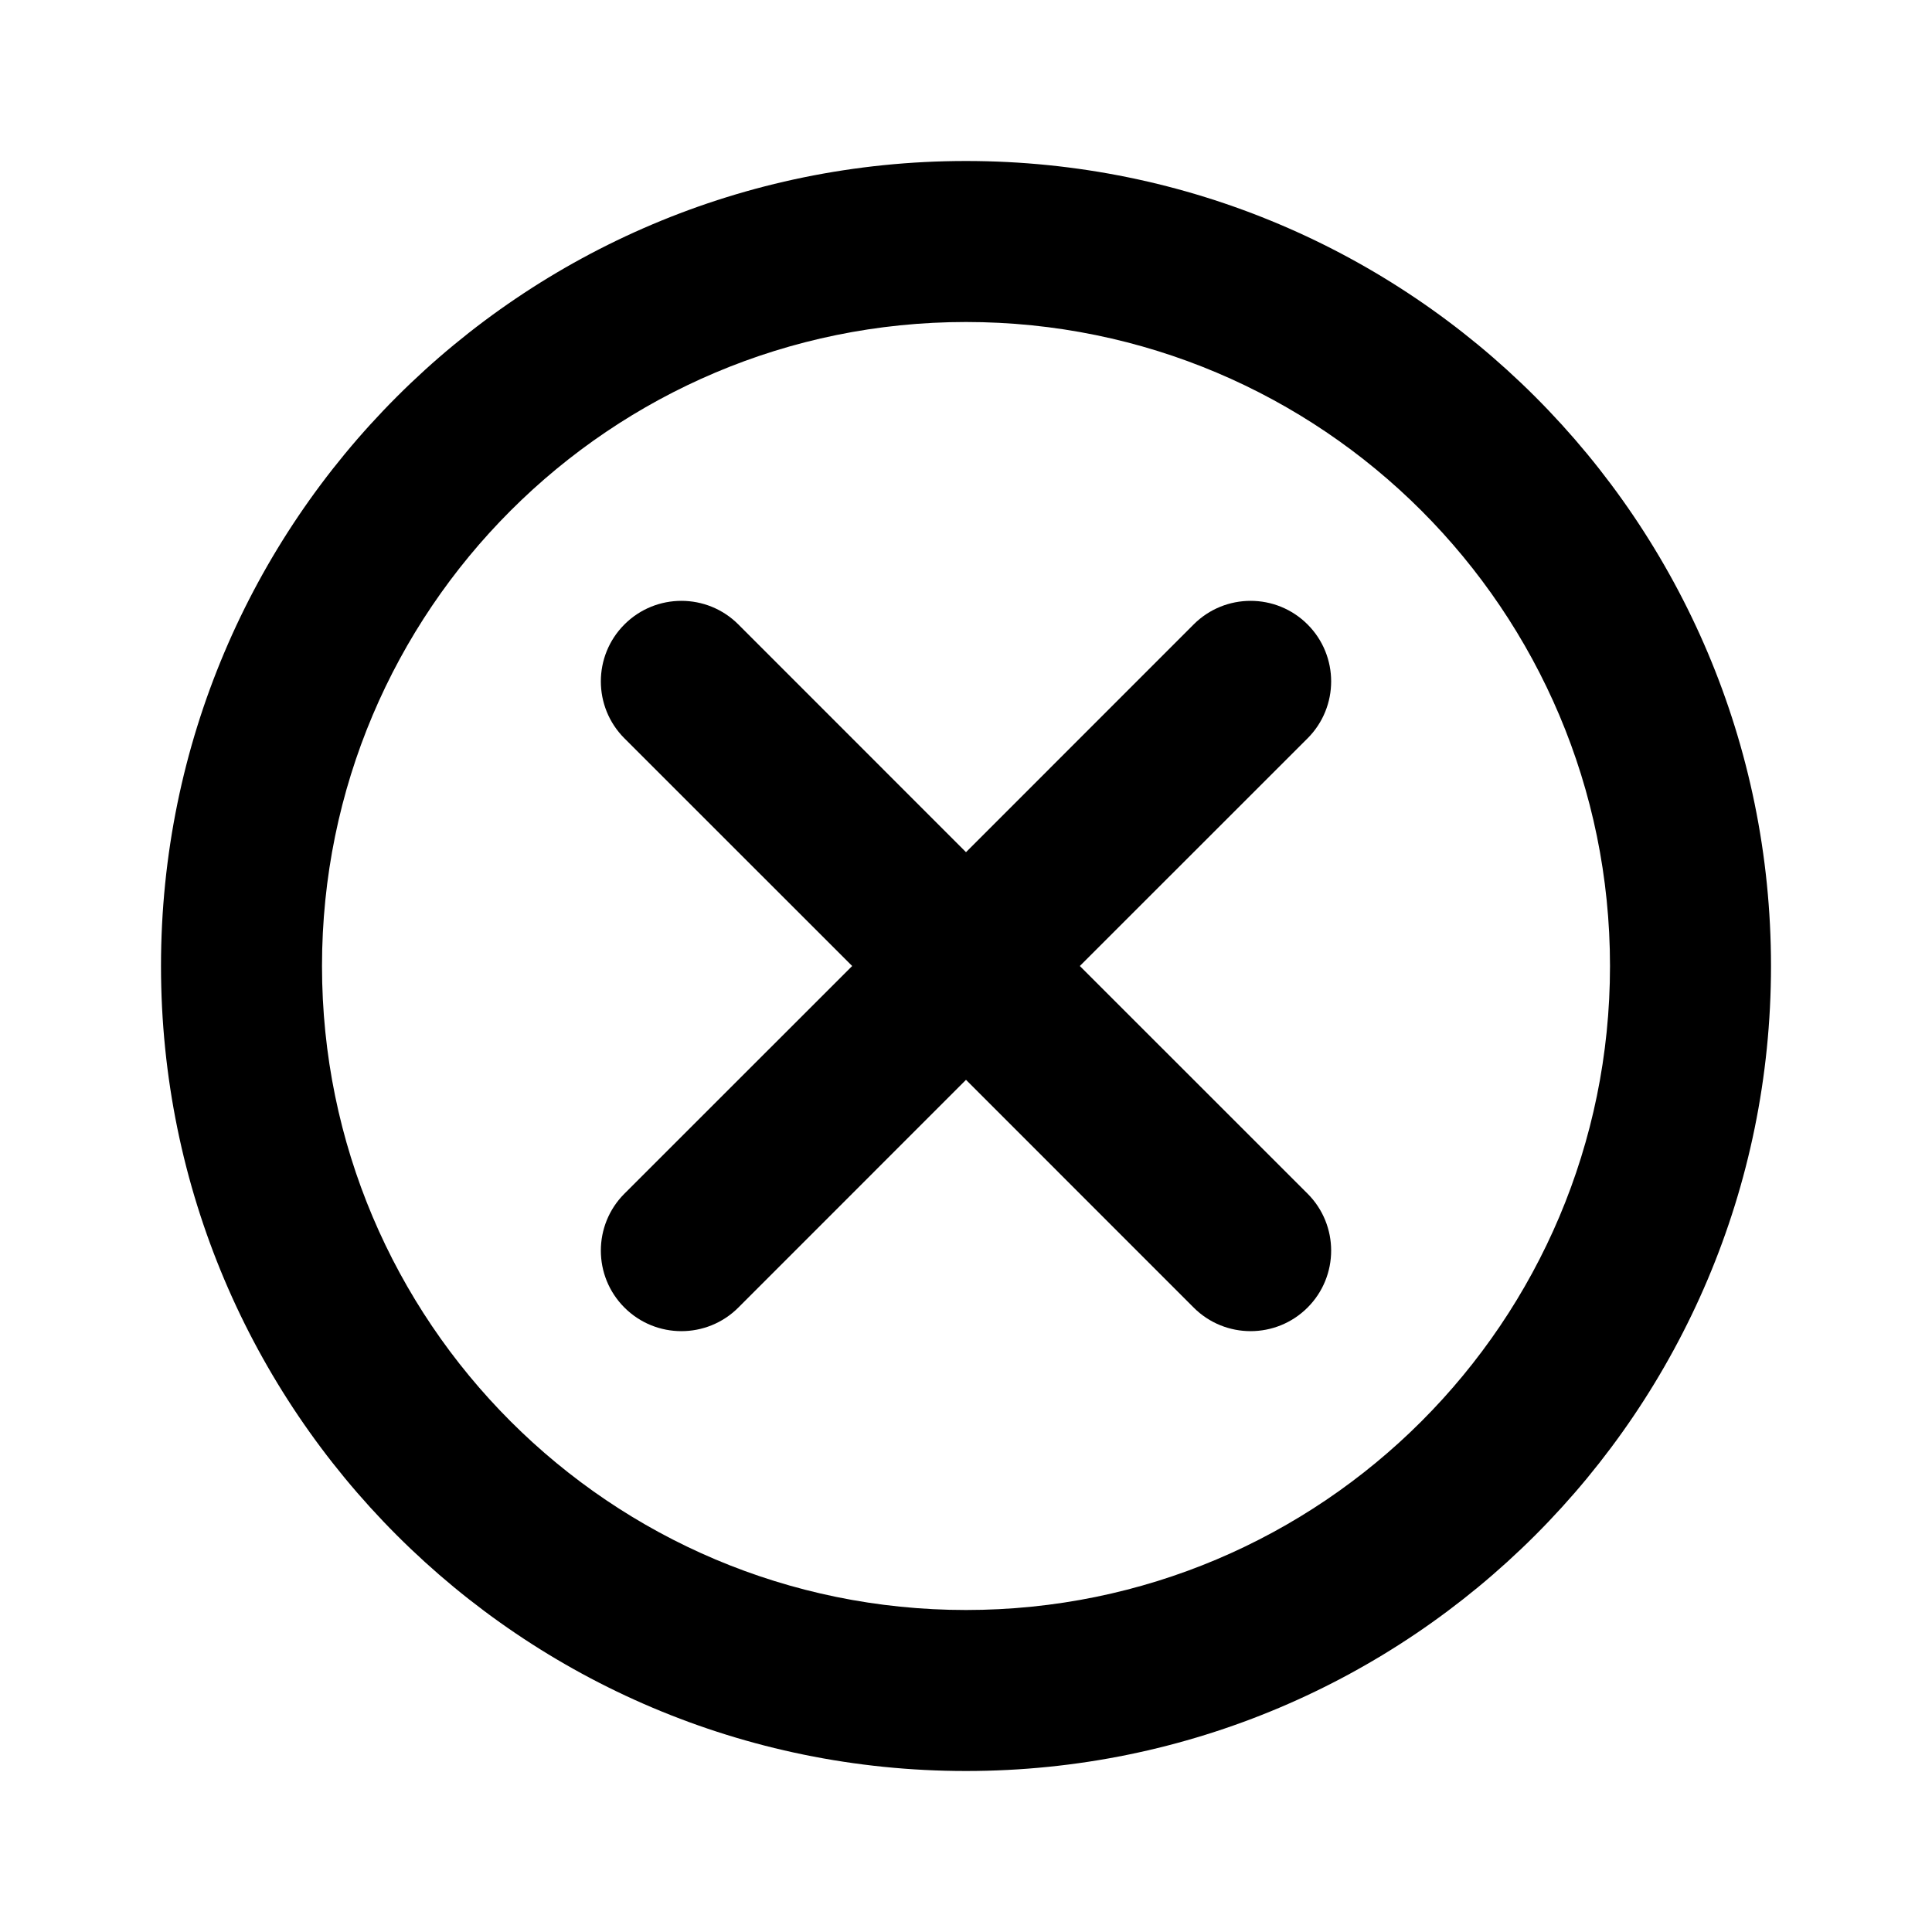
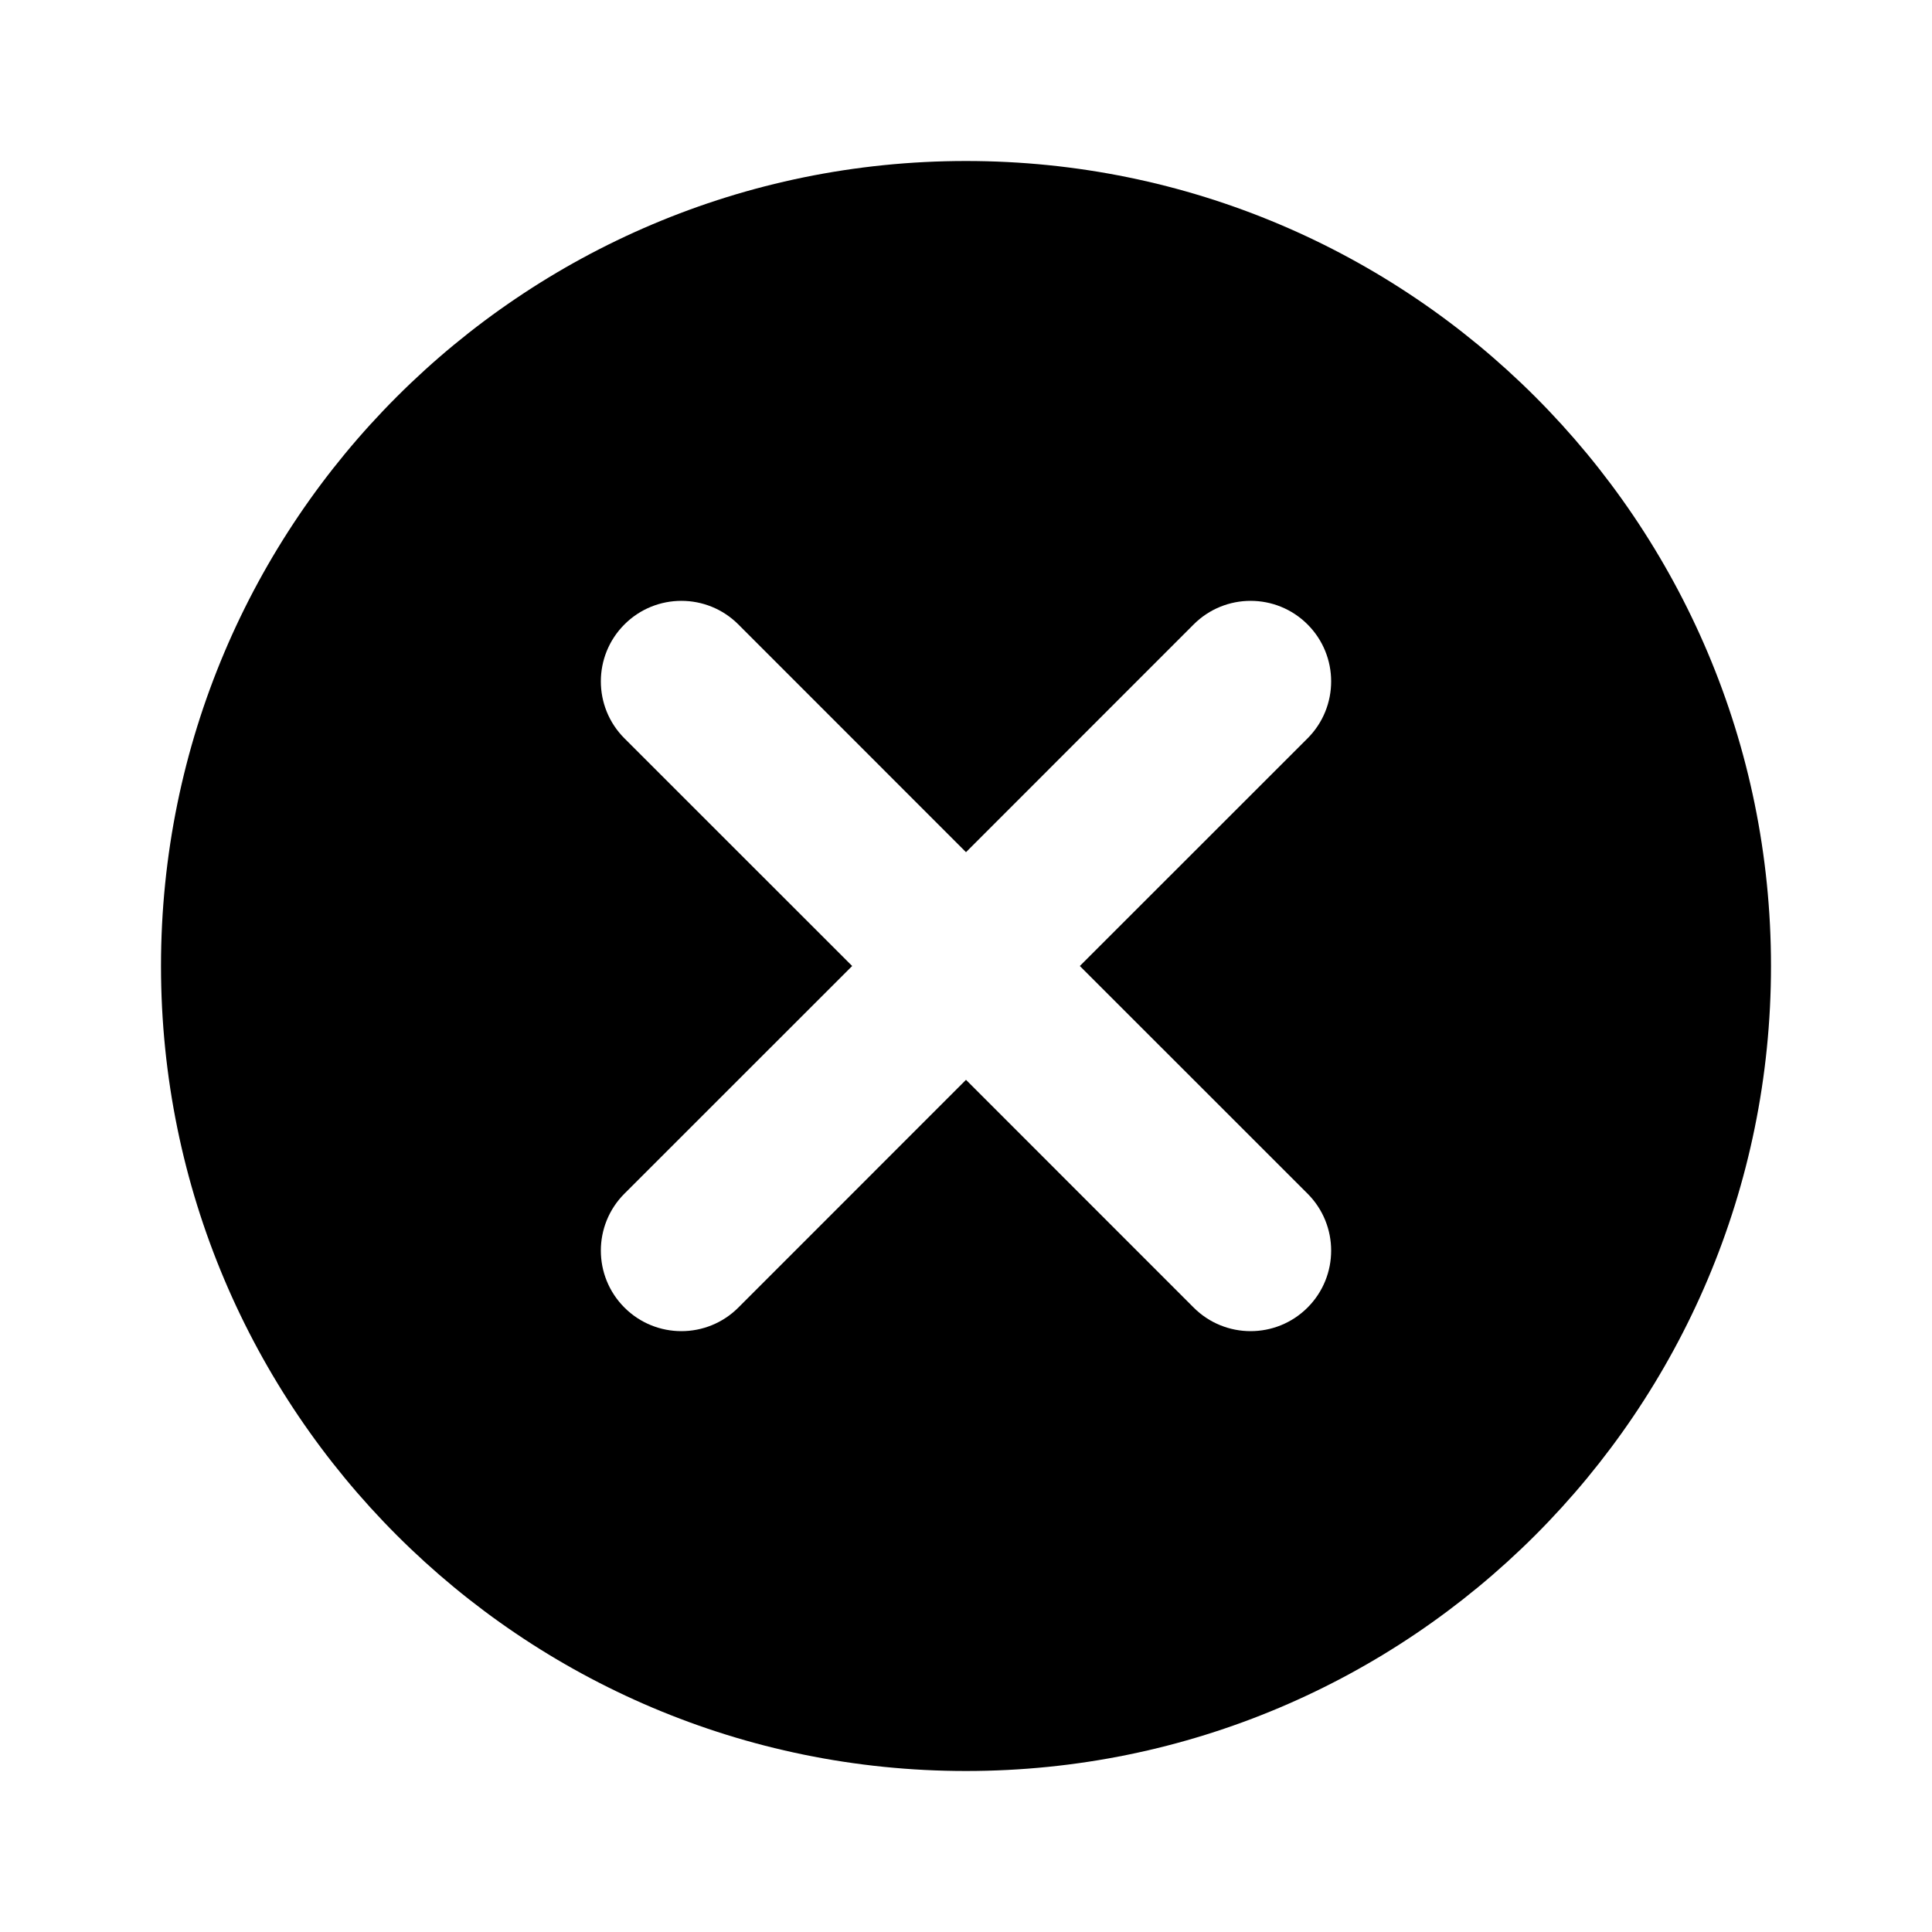
- <svg xmlns="http://www.w3.org/2000/svg" viewBox="-2 -2 24 24" width="24" fill="currentColor">
-   <path d="M10 18a8 8 0 1 0 0-16 8 8 0 0 0 0 16zm0 2C4.477 20 0 15.523 0 10S4.477 0 10 0s10 4.477 10 10-4.477 10-10 10z" />
-   <path d="M11.414 10l2.829 2.828a1 1 0 0 1-1.415 1.415L10 11.414l-2.828 2.829a1 1 0 1 1-1.415-1.415L8.586 10 5.757 7.172a1 1 0 0 1 1.415-1.415L10 8.586l2.828-2.829a1 1 0 0 1 1.415 1.415L11.414 10z" />
+ <svg xmlns="http://www.w3.org/2000/svg" viewBox="-2 -2 24 24" width="28" fill="currentColor">
+   <path d="M11.414 10l2.829-2.828a1 1 0 1 0-1.415-1.415L10 8.586 7.172 5.757a1 1 0 0 0-1.415 1.415L8.586 10l-2.829 2.828a1 1 0 0 0 1.415 1.415L10 11.414l2.828 2.829a1 1 0 0 0 1.415-1.415L11.414 10zM10 20C4.477 20 0 15.523 0 10S4.477 0 10 0s10 4.477 10 10-4.477 10-10 10z" />
</svg>
